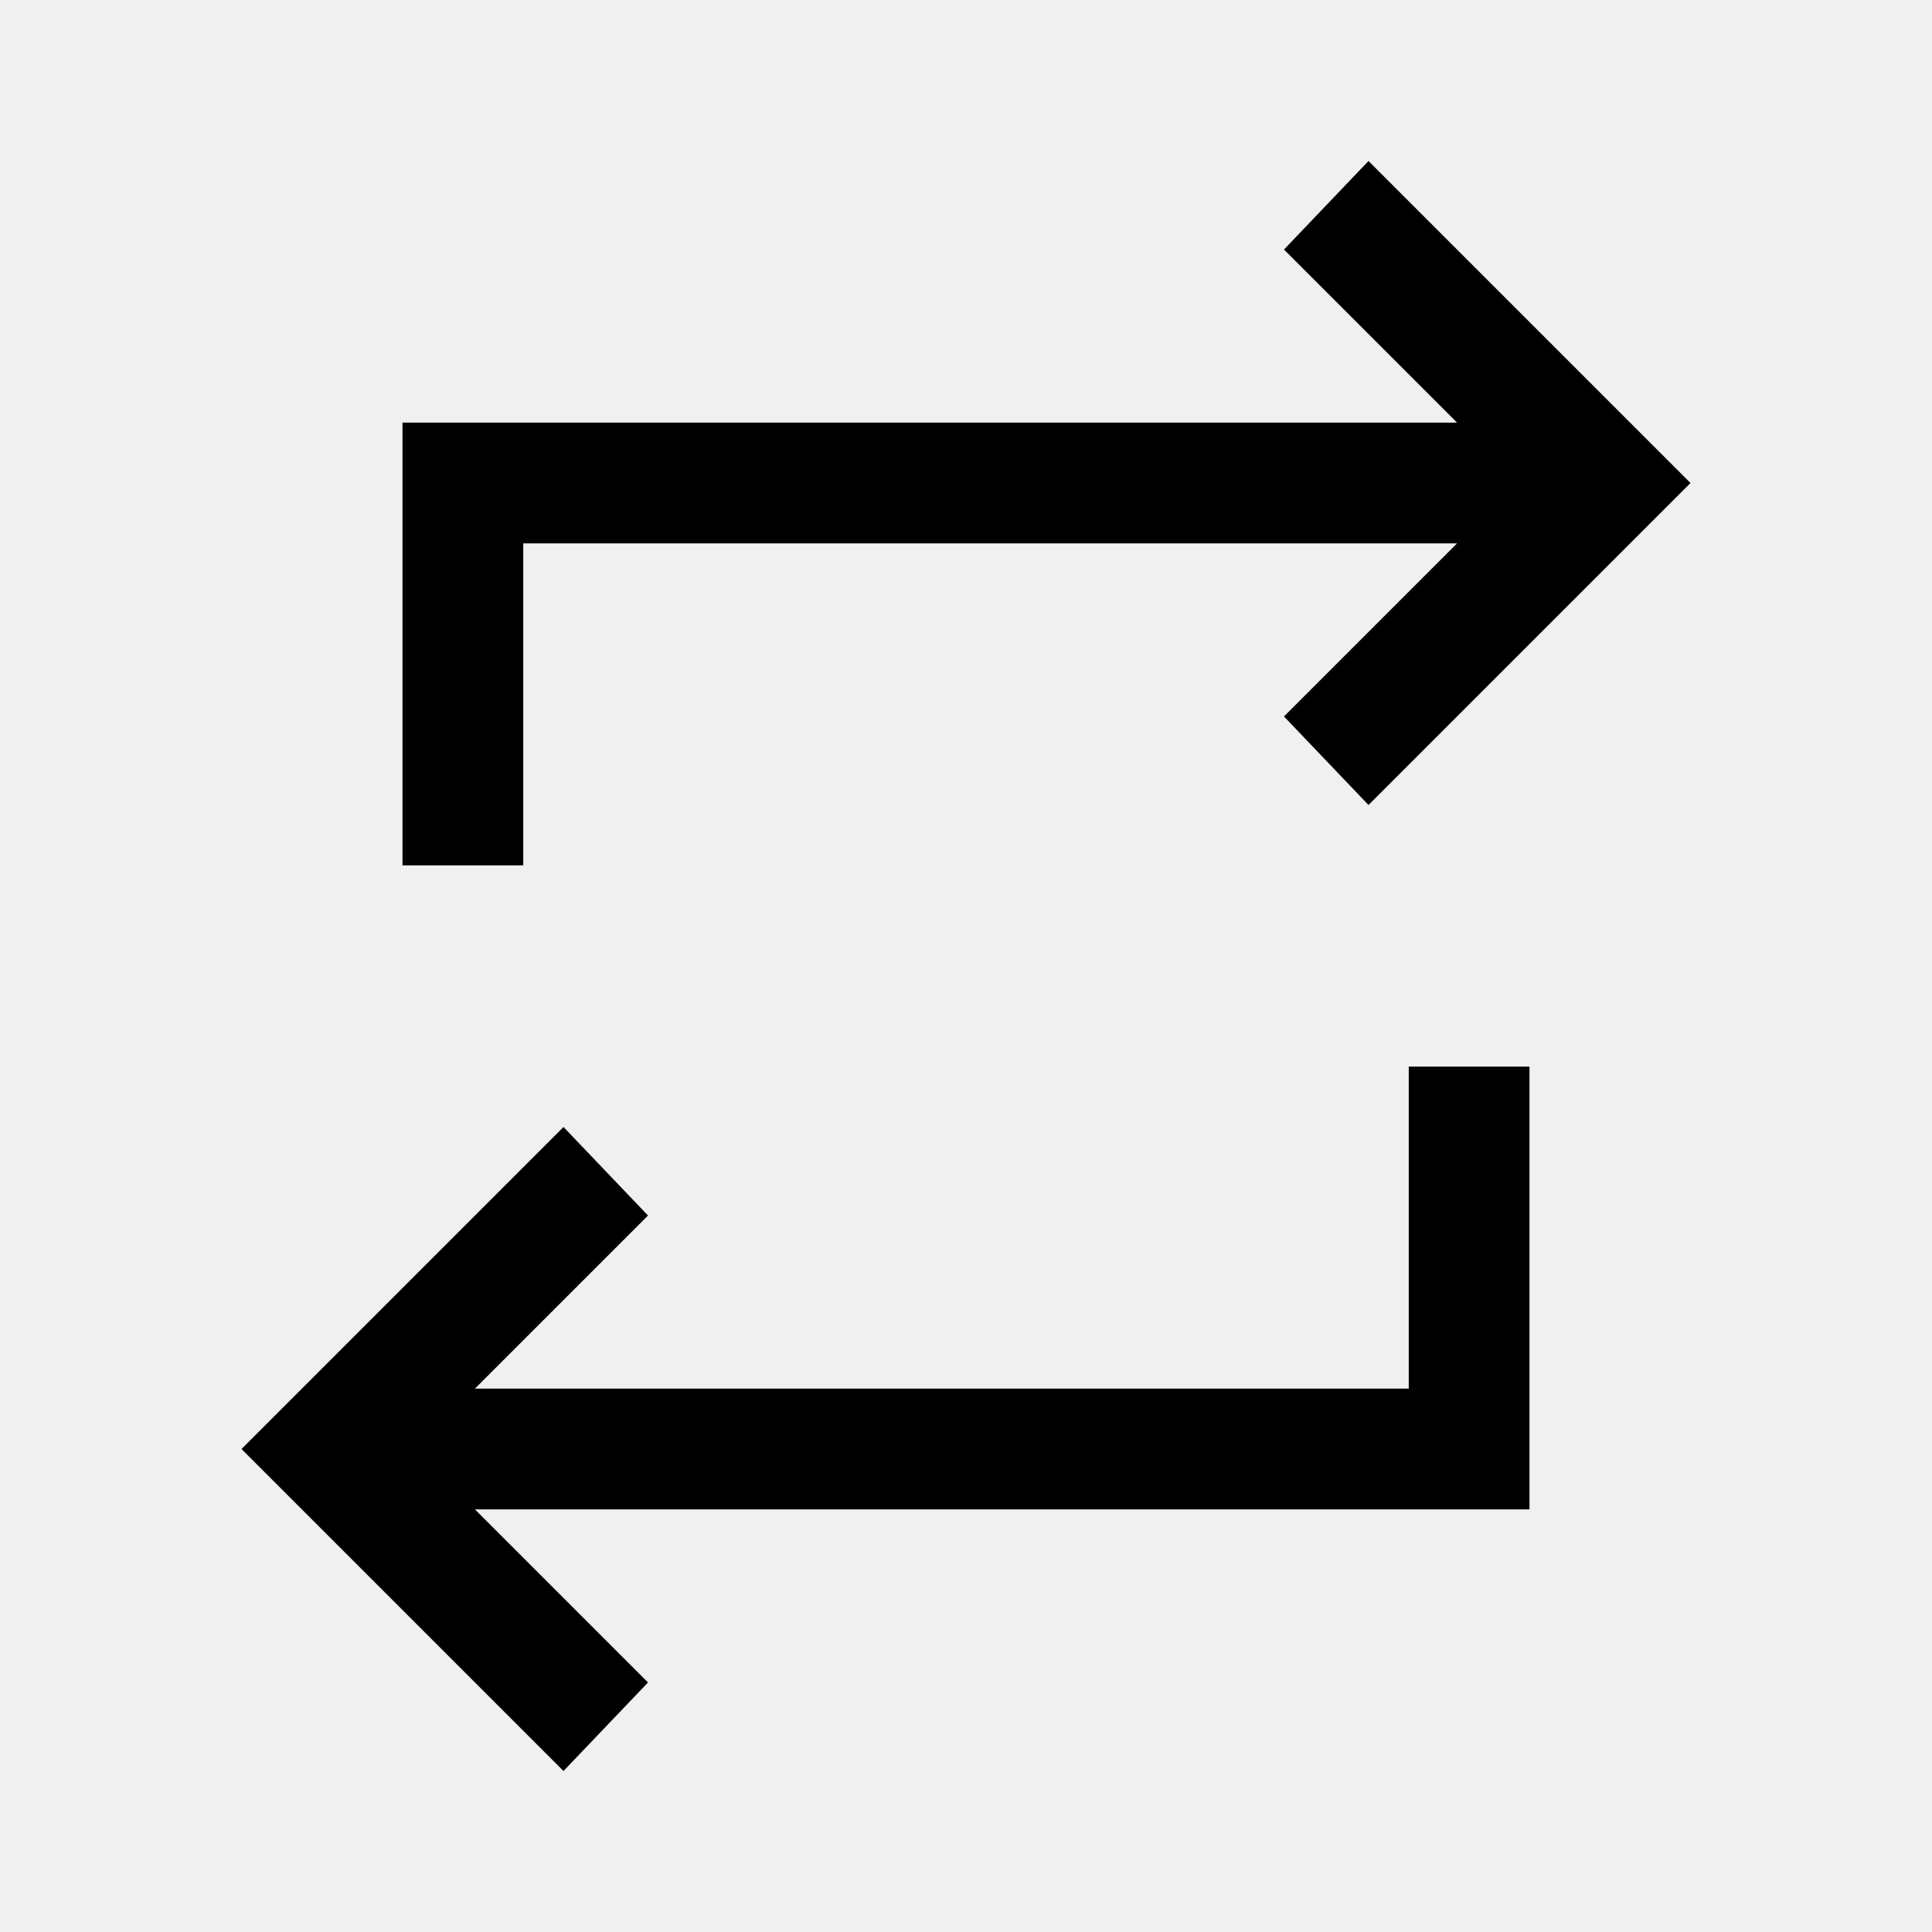
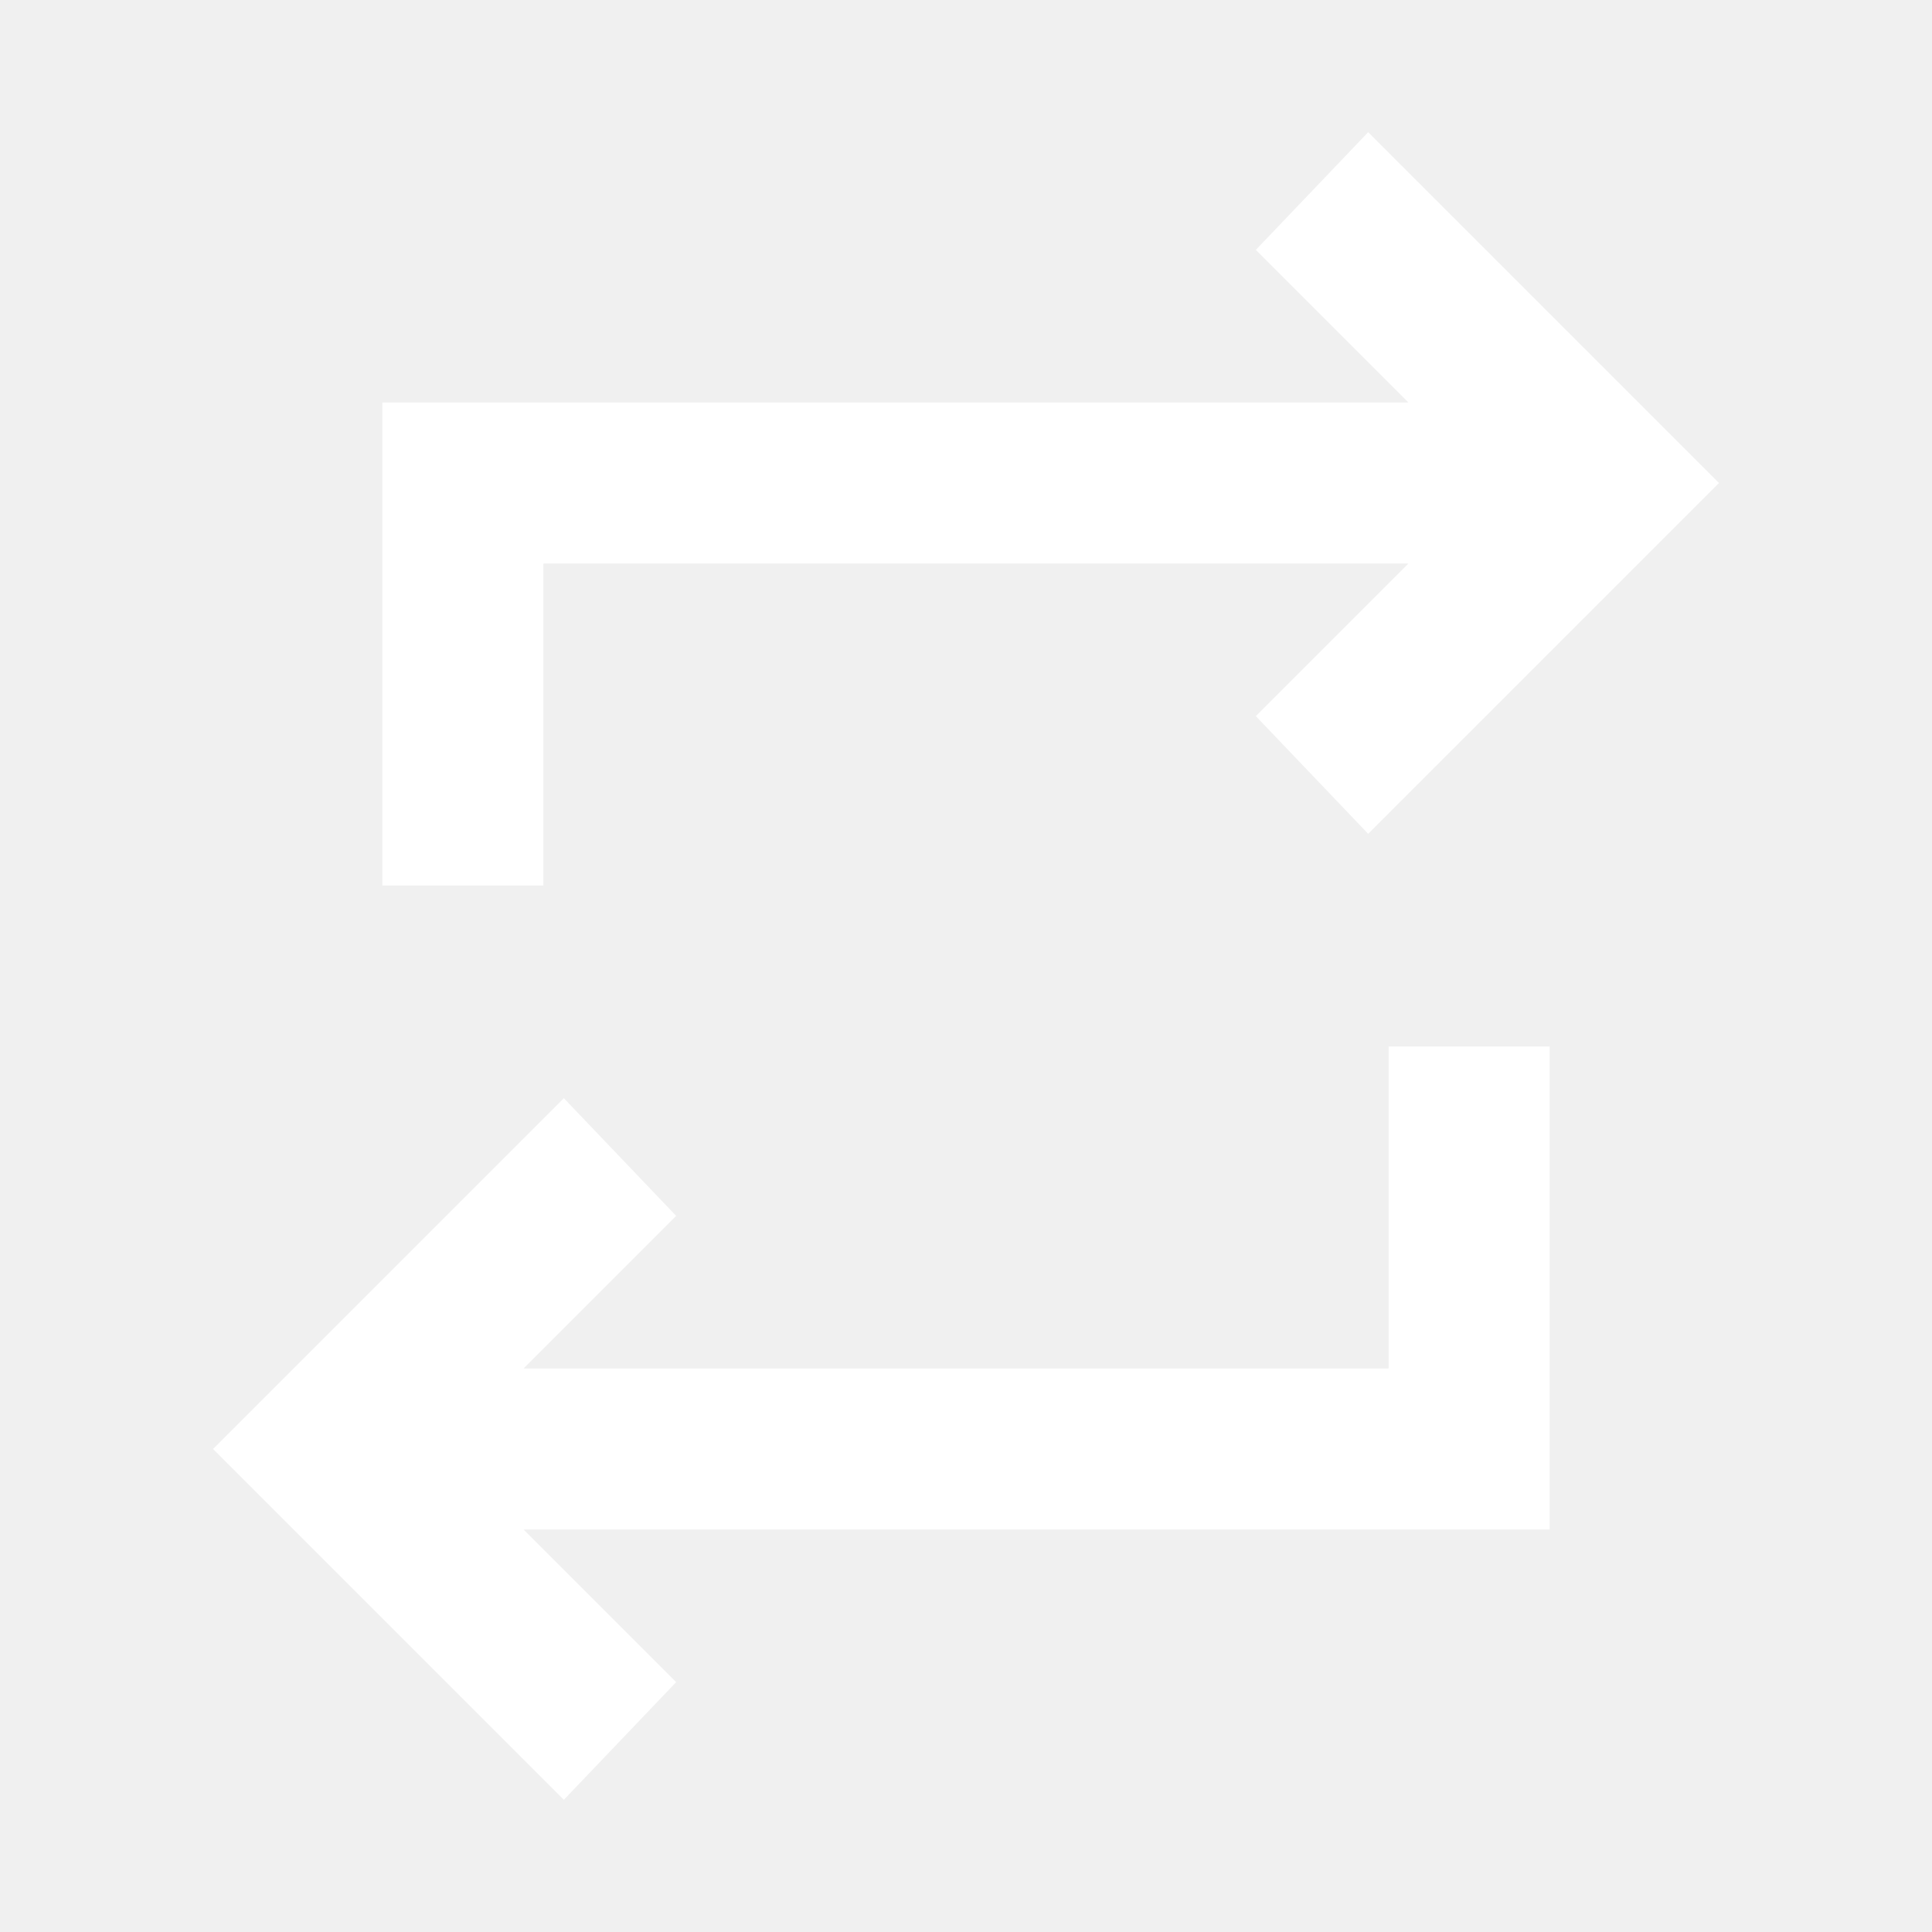
- <svg xmlns="http://www.w3.org/2000/svg" height="48" width="48">
+ <svg xmlns="http://www.w3.org/2000/svg" height="48" width="48" fill="#fff" stroke="#fff">
  <path d="m14 44-8-8 8-8 2.1 2.2-4.3 4.3H35v-8h3v11H11.8l4.3 4.3Zm-4-22.5v-11h26.2l-4.3-4.3L34 4l8 8-8 8-2.1-2.2 4.3-4.3H13v8Z" />
</svg>
